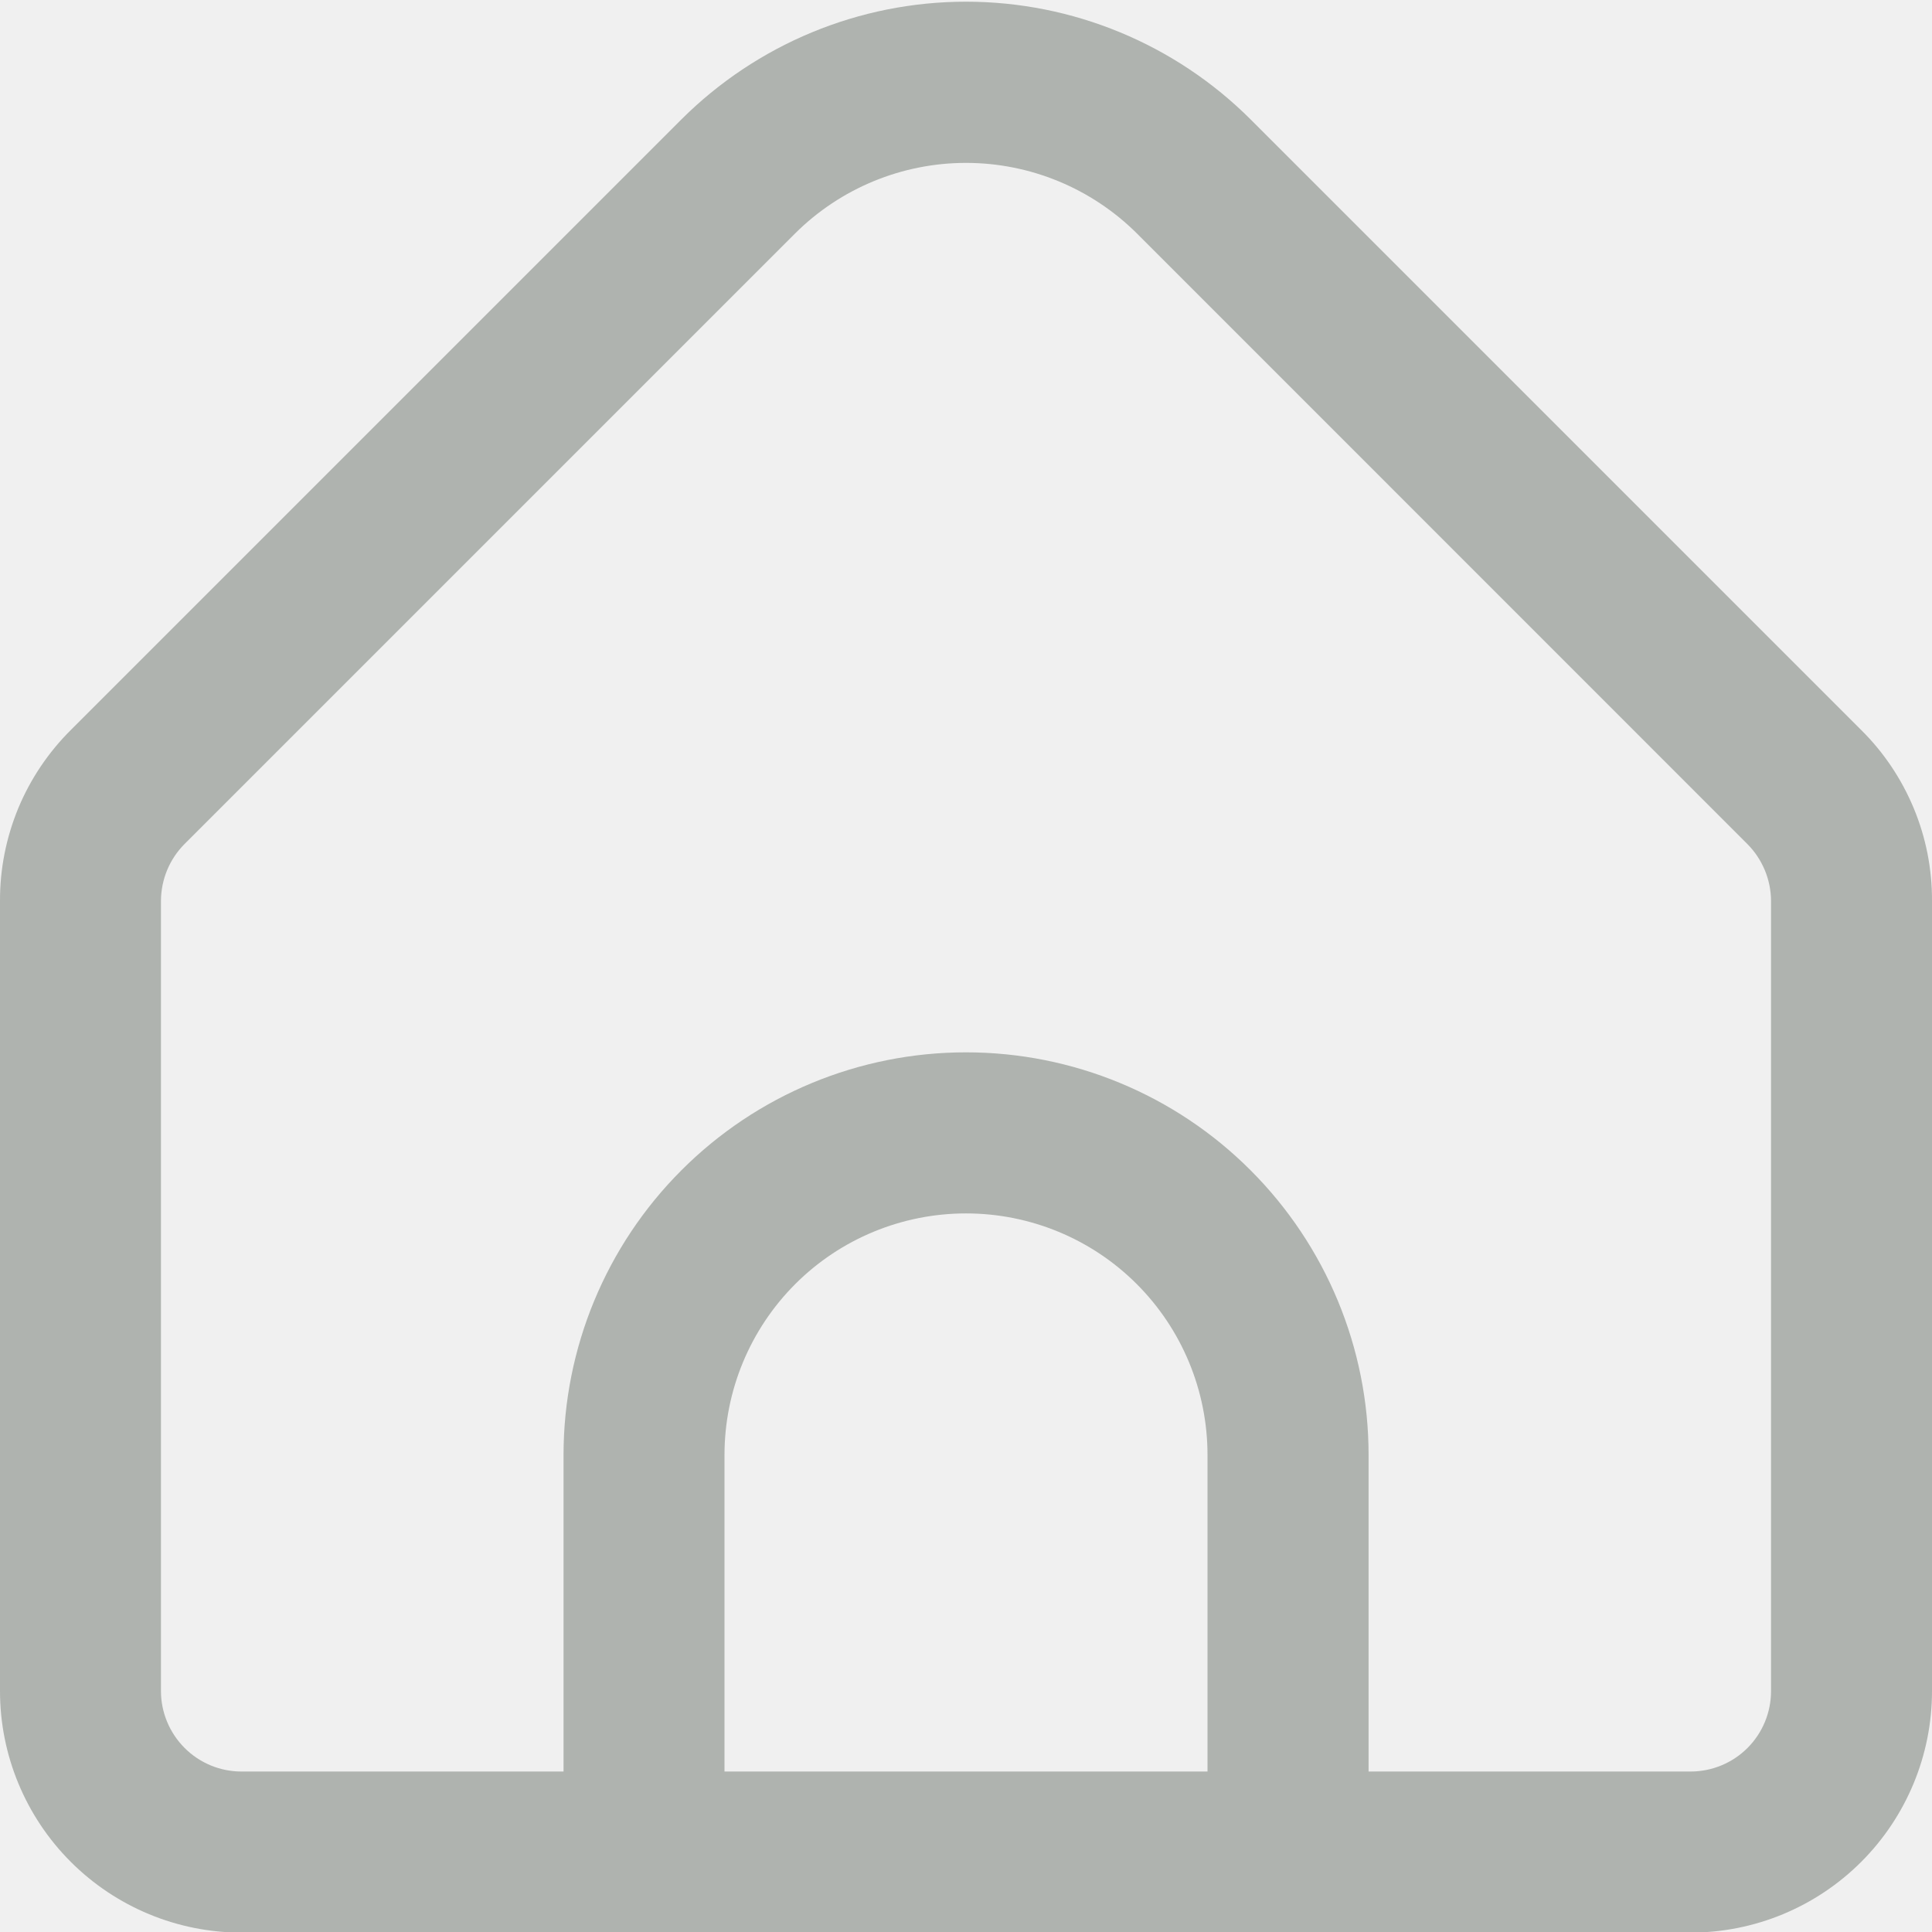
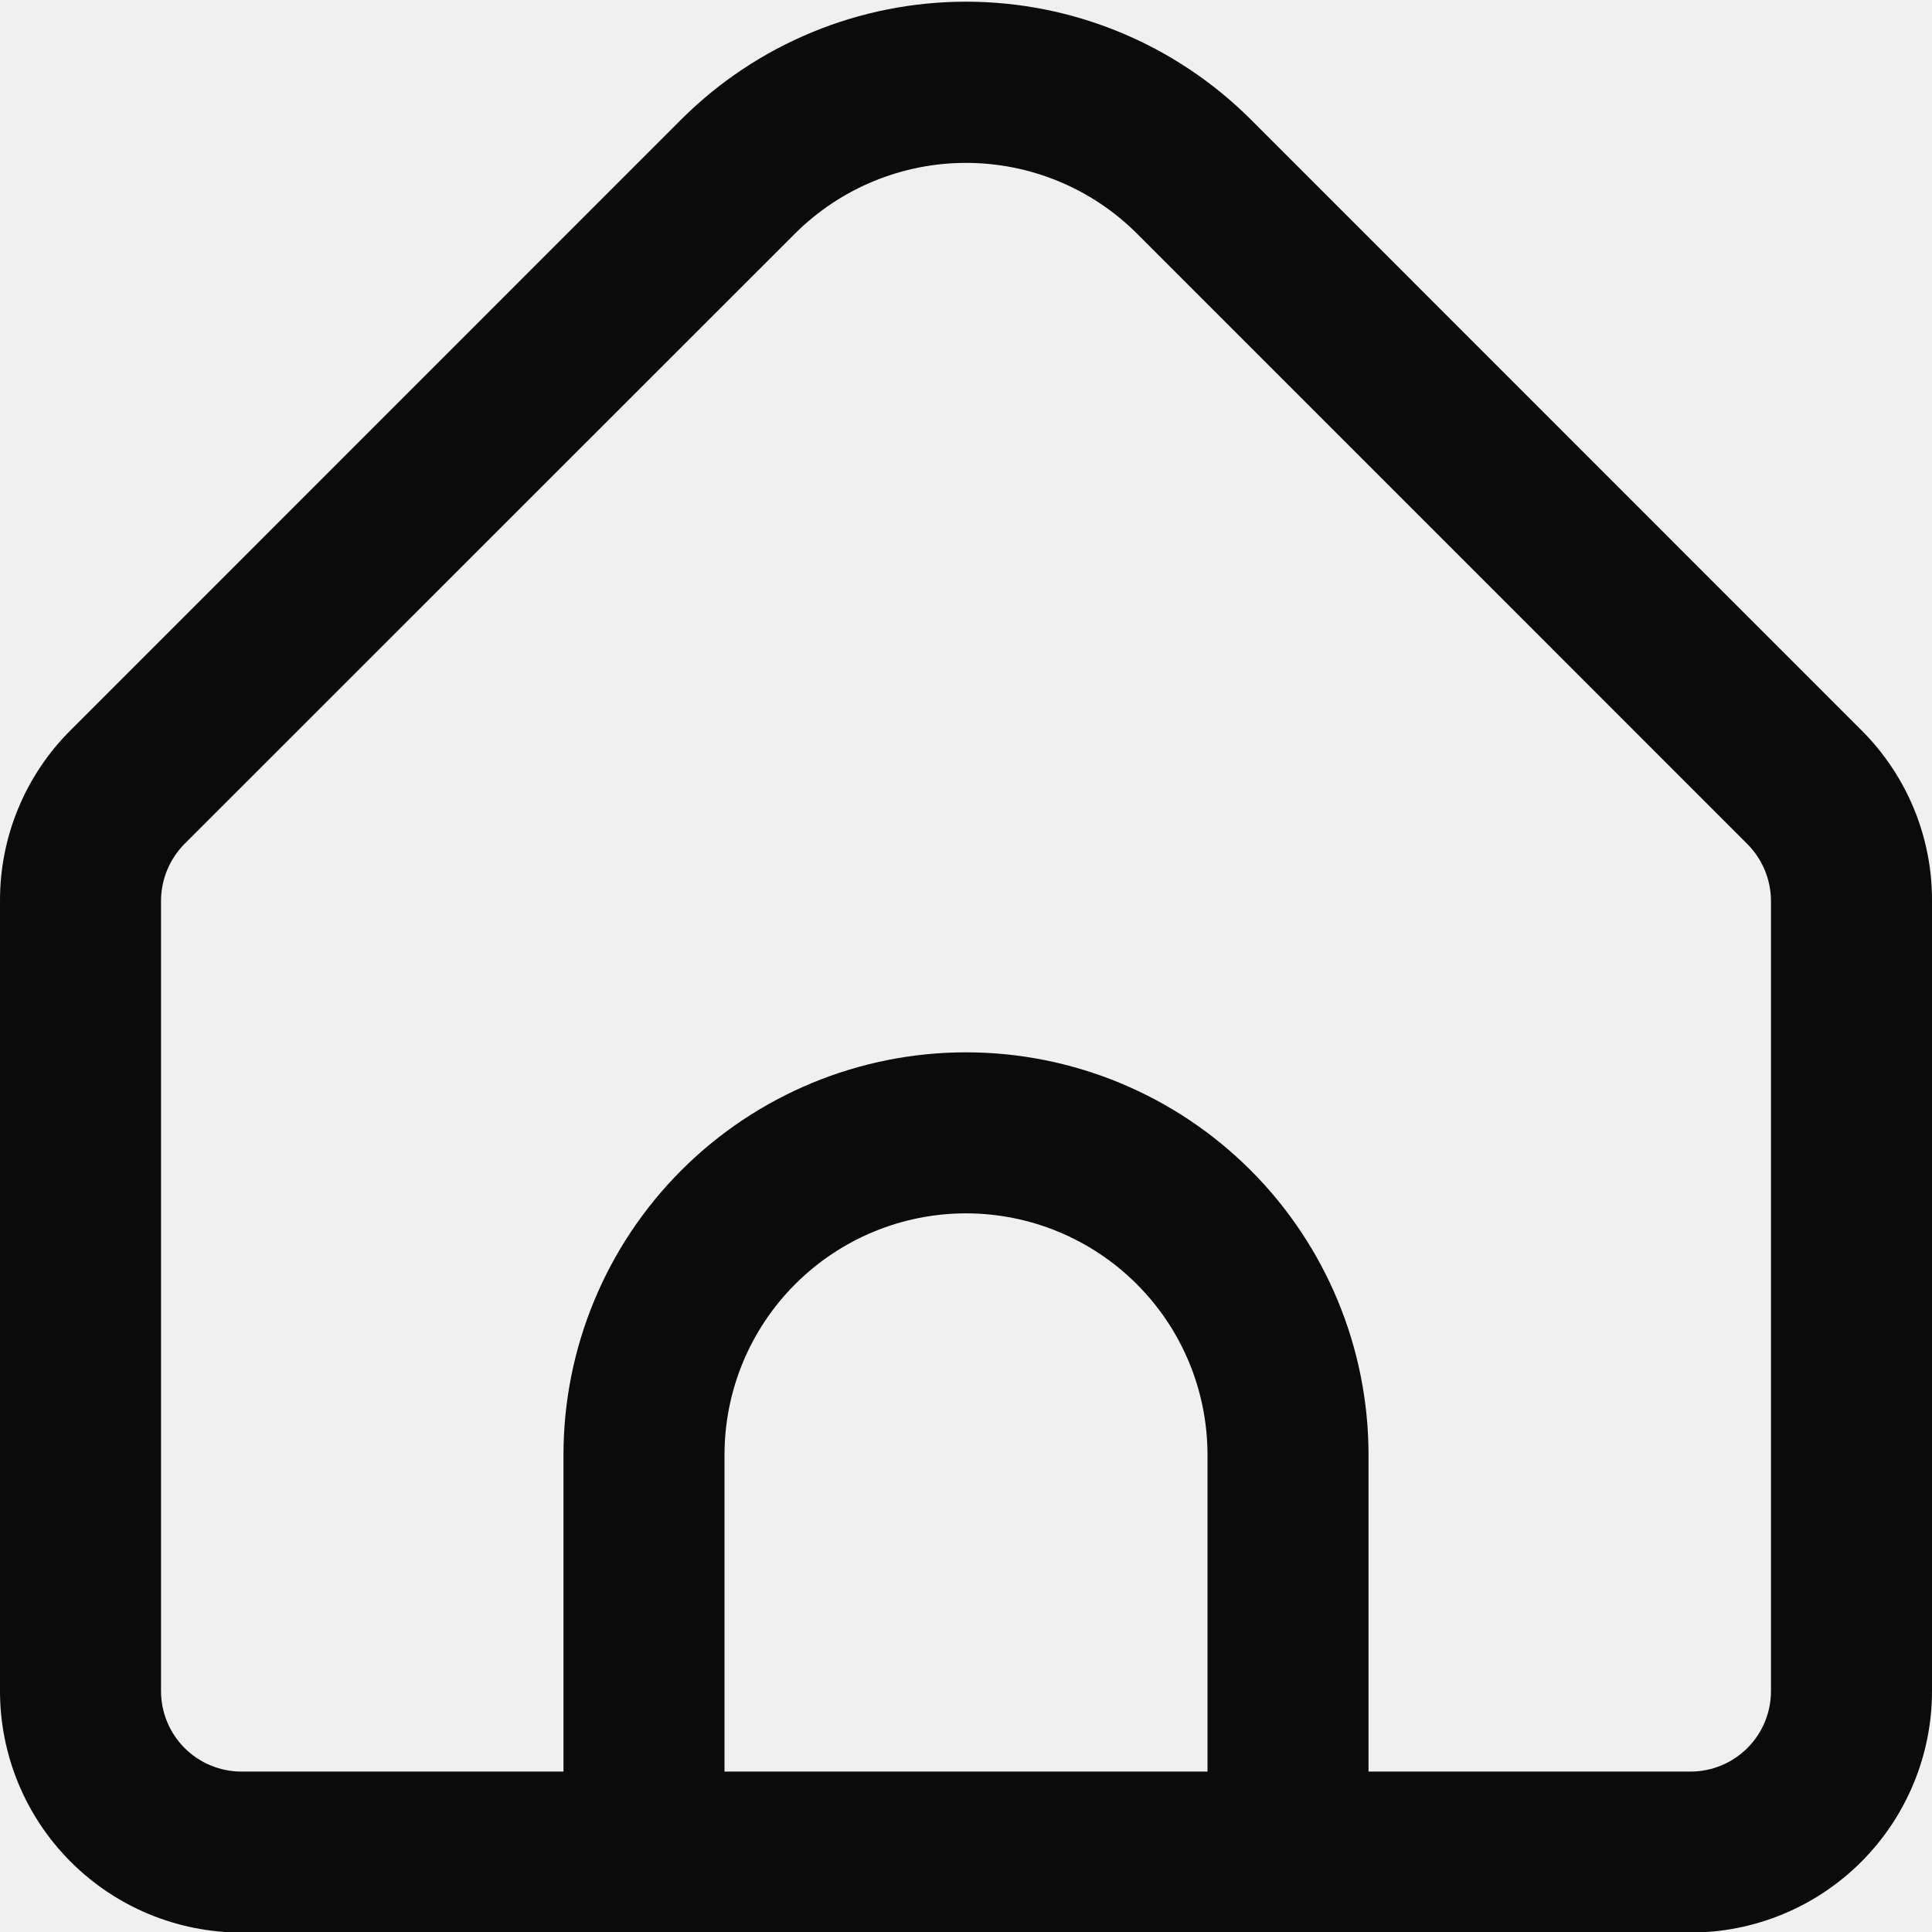
- <svg xmlns="http://www.w3.org/2000/svg" width="16" height="16" viewBox="0 0 16 16" fill="none">
-   <path d="M15.414 6.046L10.357 0.989C9.732 0.365 8.884 0.014 8 0.014C7.116 0.014 6.269 0.365 5.643 0.989L0.586 6.046C0.4 6.231 0.252 6.451 0.151 6.694C0.051 6.937 -0.001 7.197 0 7.46V14.005C0 14.535 0.211 15.044 0.586 15.419C0.961 15.794 1.47 16.005 2 16.005H14C14.531 16.005 15.039 15.794 15.414 15.419C15.789 15.044 16 14.535 16 14.005V7.46C16.001 7.197 15.95 6.937 15.849 6.694C15.748 6.451 15.601 6.231 15.414 6.046V6.046ZM10 14.671H6V12.049C6 11.518 6.211 11.009 6.586 10.634C6.961 10.259 7.47 10.049 8 10.049C8.531 10.049 9.039 10.259 9.414 10.634C9.789 11.009 10 11.518 10 12.049V14.671ZM14.667 14.005C14.667 14.181 14.597 14.351 14.472 14.476C14.347 14.601 14.177 14.671 14 14.671H11.334V12.049C11.334 11.165 10.982 10.317 10.357 9.692C9.732 9.066 8.884 8.715 8 8.715C7.116 8.715 6.268 9.066 5.643 9.692C5.018 10.317 4.667 11.165 4.667 12.049V14.671H2C1.823 14.671 1.654 14.601 1.529 14.476C1.404 14.351 1.333 14.181 1.333 14.005V7.46C1.334 7.283 1.404 7.114 1.529 6.989L6.585 1.933C6.961 1.559 7.47 1.349 8 1.349C8.53 1.349 9.039 1.559 9.415 1.933L14.472 6.991C14.595 7.115 14.666 7.284 14.667 7.46V14.005Z" fill="#AFB3AF" />
+ <svg xmlns="http://www.w3.org/2000/svg" width="32" height="32" viewBox="0 0 32 32" fill="none">
+   <g clip-path="url(#clip0_3356_4433)">
+     <path d="M30.828 12.092L20.715 1.977C19.463 0.729 17.768 0.028 16 0.028C14.232 0.028 12.537 0.729 11.285 1.977L1.172 12.092C0.799 12.462 0.504 12.903 0.303 13.388C0.101 13.874 -0.001 14.394 1.6106e-05 14.92V28.009C1.6106e-05 29.07 0.421 30.087 1.172 30.838C1.922 31.588 2.939 32.009 4 32.009H28C29.061 32.009 30.078 31.588 30.828 30.838C31.579 30.087 32 29.07 32 28.009V14.92C32.002 14.394 31.899 13.874 31.698 13.388C31.496 12.903 31.201 12.462 30.828 12.092V12.092ZM20 29.343H12V24.097C12 23.036 12.421 22.019 13.172 21.269C13.922 20.519 14.939 20.097 16 20.097C17.061 20.097 18.078 20.519 18.828 21.269C19.579 22.019 20 23.036 20 24.097V29.343ZM29.333 28.009C29.333 28.363 29.193 28.702 28.943 28.952C28.693 29.202 28.354 29.343 28 29.343H22.667V24.097C22.667 22.329 21.964 20.633 20.714 19.383C19.464 18.133 17.768 17.43 16 17.43C14.232 17.43 12.536 18.133 11.286 19.383C10.036 20.633 9.333 22.329 9.333 24.097V29.343H4C3.646 29.343 3.307 29.202 3.057 28.952C2.807 28.702 2.667 28.363 2.667 28.009V14.92C2.668 14.566 2.808 14.228 3.057 13.977L13.171 3.866C13.922 3.118 14.94 2.698 16 2.698C17.061 2.698 18.078 3.118 18.829 3.866L28.943 13.981C29.191 14.231 29.331 14.568 29.333 14.92V28.009Z" fill="#0B0B0C" />
+   </g>
+   <defs>
+     <clipPath id="clip0_3356_4433">
+       <rect width="32" height="32" fill="white" />
+     </clipPath>
+   </defs>
</svg>
